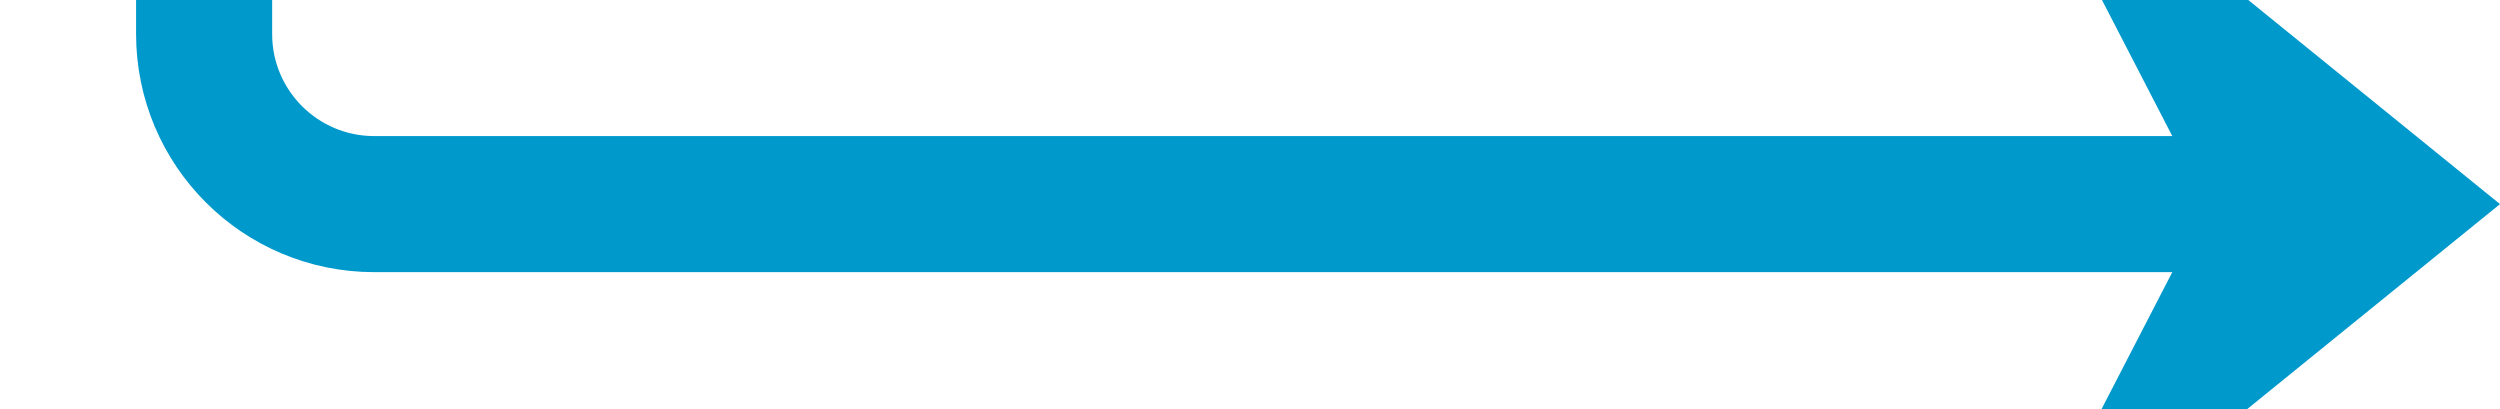
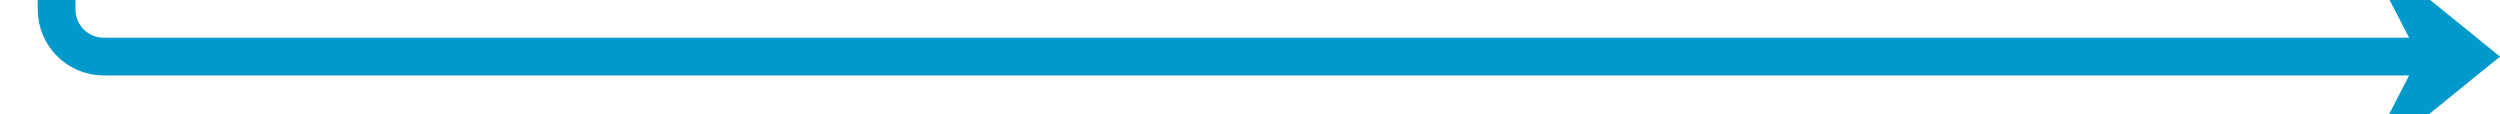
- <svg xmlns="http://www.w3.org/2000/svg" version="1.1" width="73.489px" height="12px" preserveAspectRatio="xMinYMid meet" viewBox="52.511 2484  73.489 10">
-   <path d="M 103 891  L 63.511 891  A 5 5 0 0 0 58.511 896 L 58.511 2484  A 5 5 0 0 0 63.511 2489 L 123 2489  " stroke-width="4" stroke="#0099cc" fill="none" />
-   <path d="M 111.2 2501  L 126 2489  L 111.2 2477  L 117.4 2489  L 111.2 2501  Z " fill-rule="nonzero" fill="#0099cc" stroke="none" />
+ <svg xmlns="http://www.w3.org/2000/svg" version="1.1" width="265px" height="12px" preserveAspectRatio="xMinYMid meet" viewBox="384 1914  265 10">
+   <path d="M 403 1803  L 395 1803  A 5 5 0 0 0 390 1808 L 390 1914  A 5 5 0 0 0 395 1919 L 646 1919  " stroke-width="4" stroke="#0099cc" fill="none" />
+   <path d="M 634.2 1931  L 649 1919  L 634.2 1907  L 640.4 1919  L 634.2 1931  Z " fill-rule="nonzero" fill="#0099cc" stroke="none" />
</svg>
